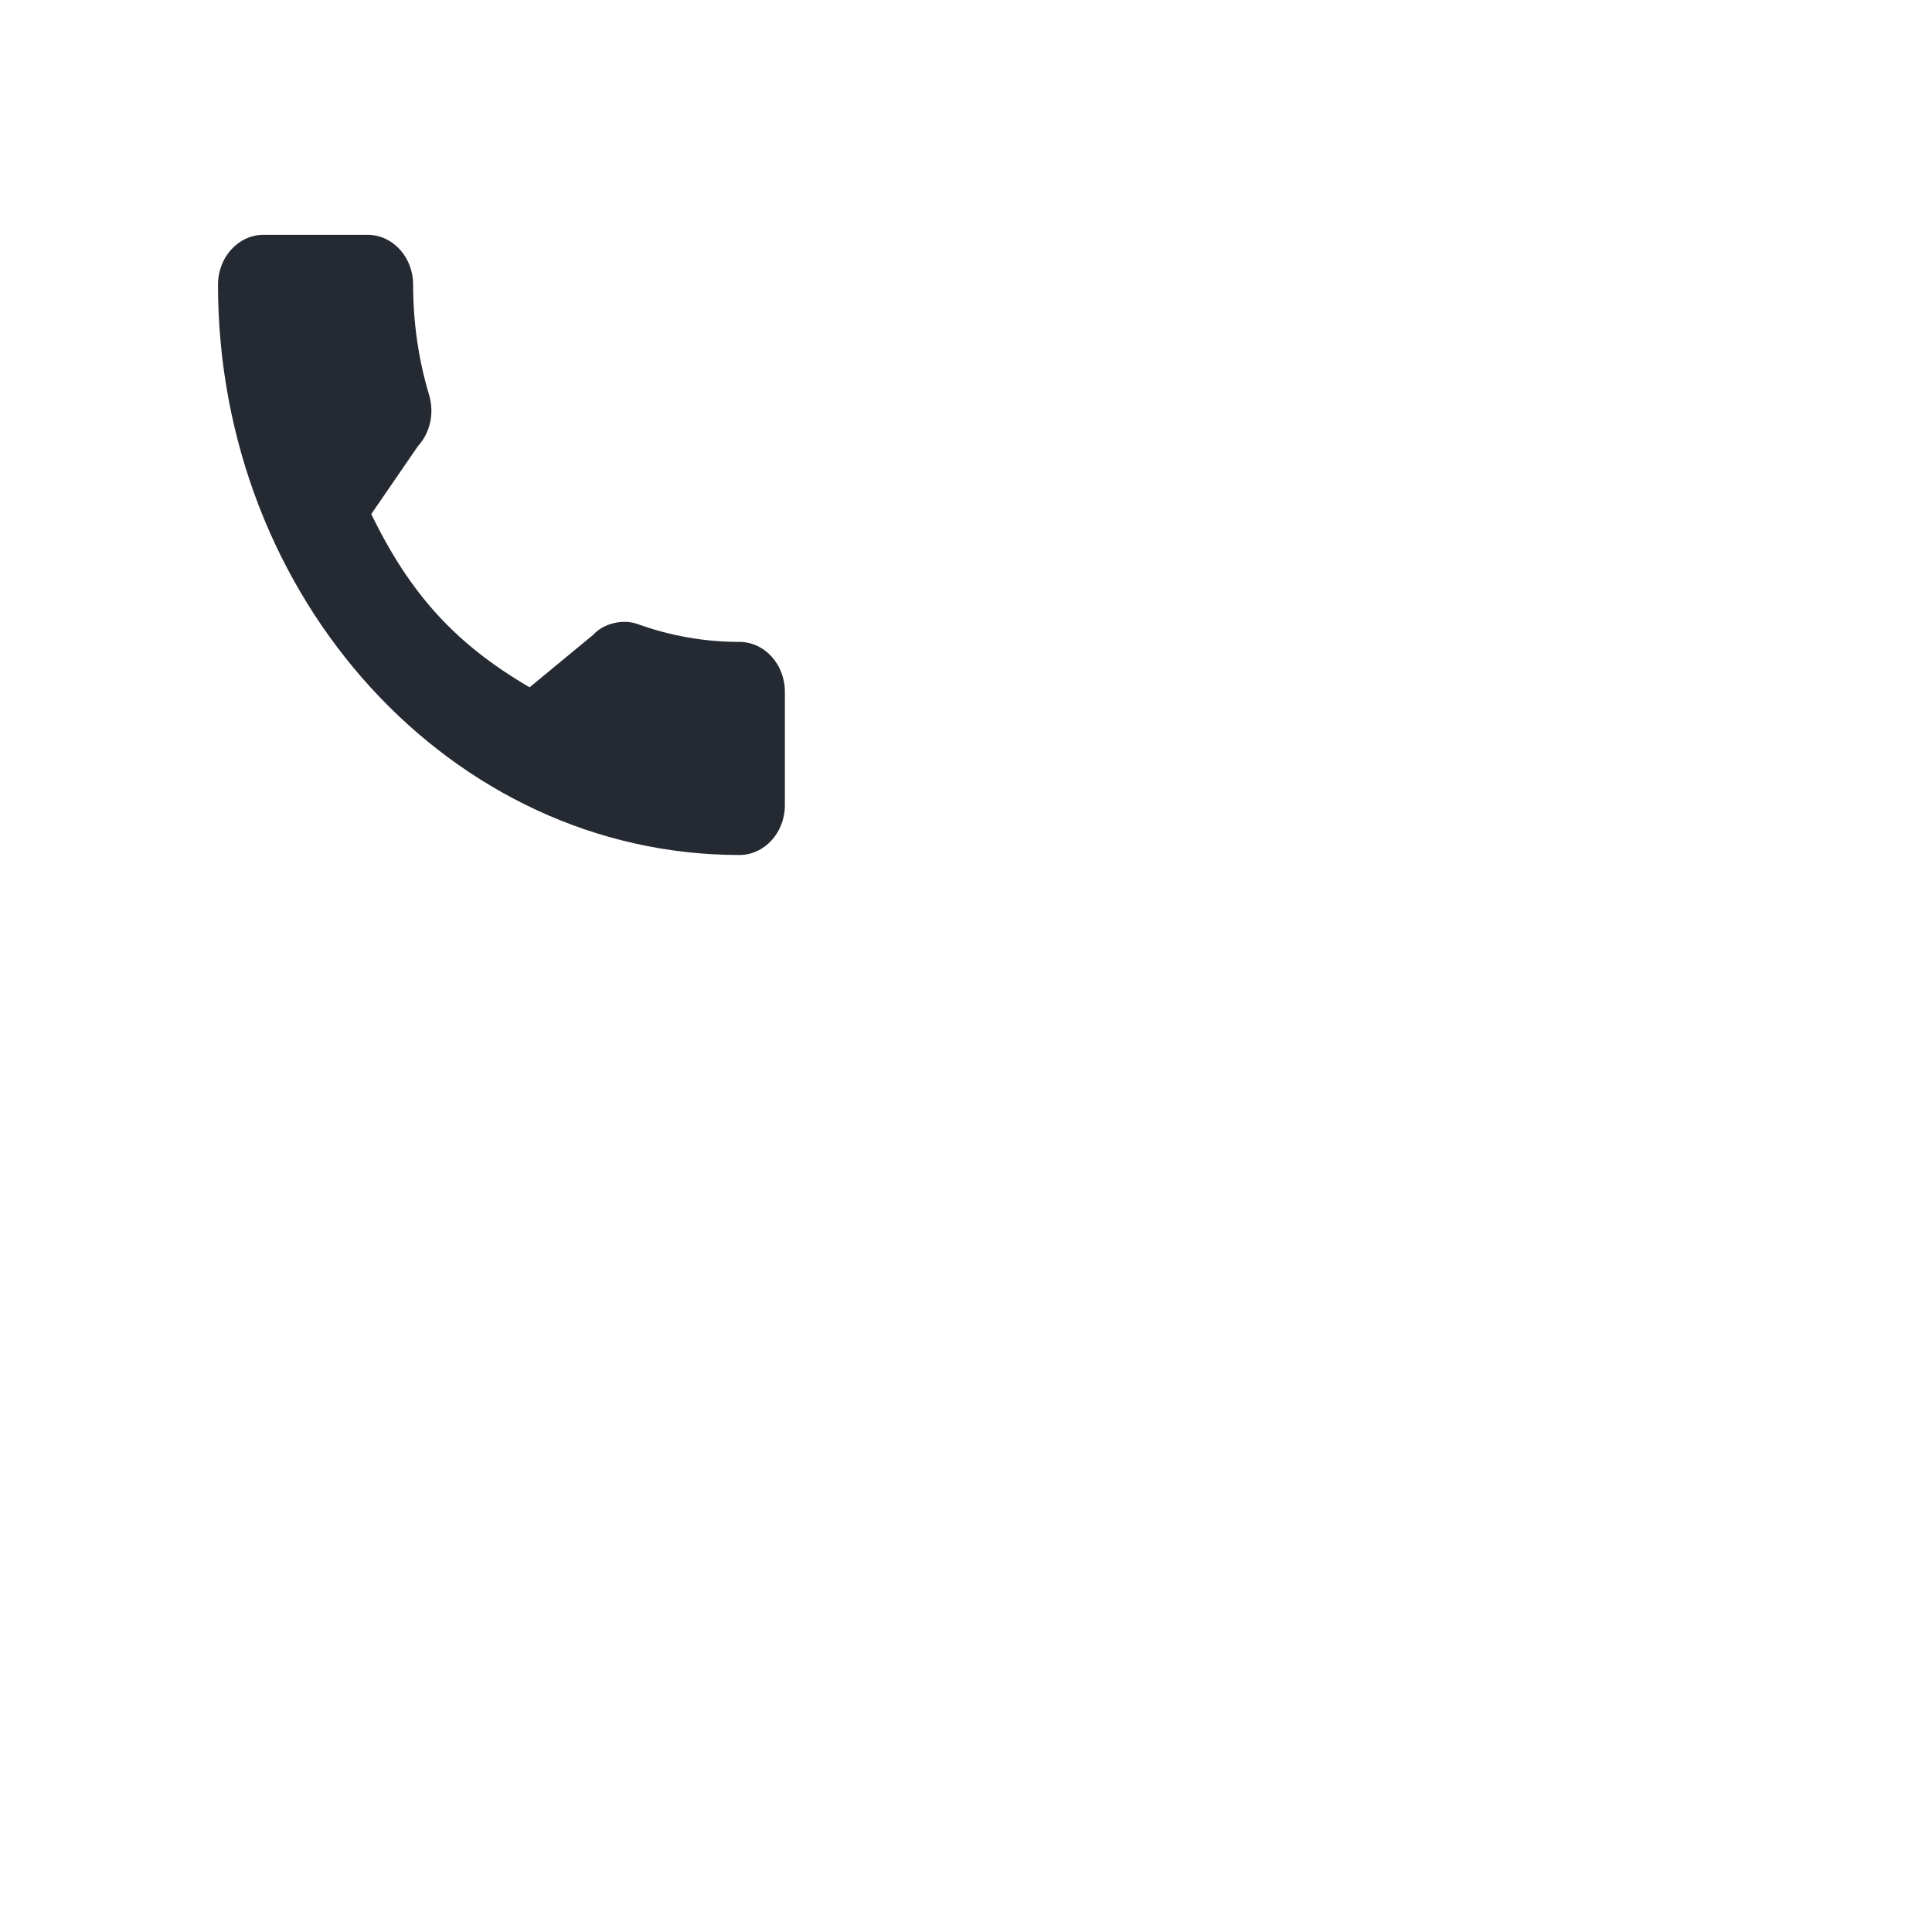
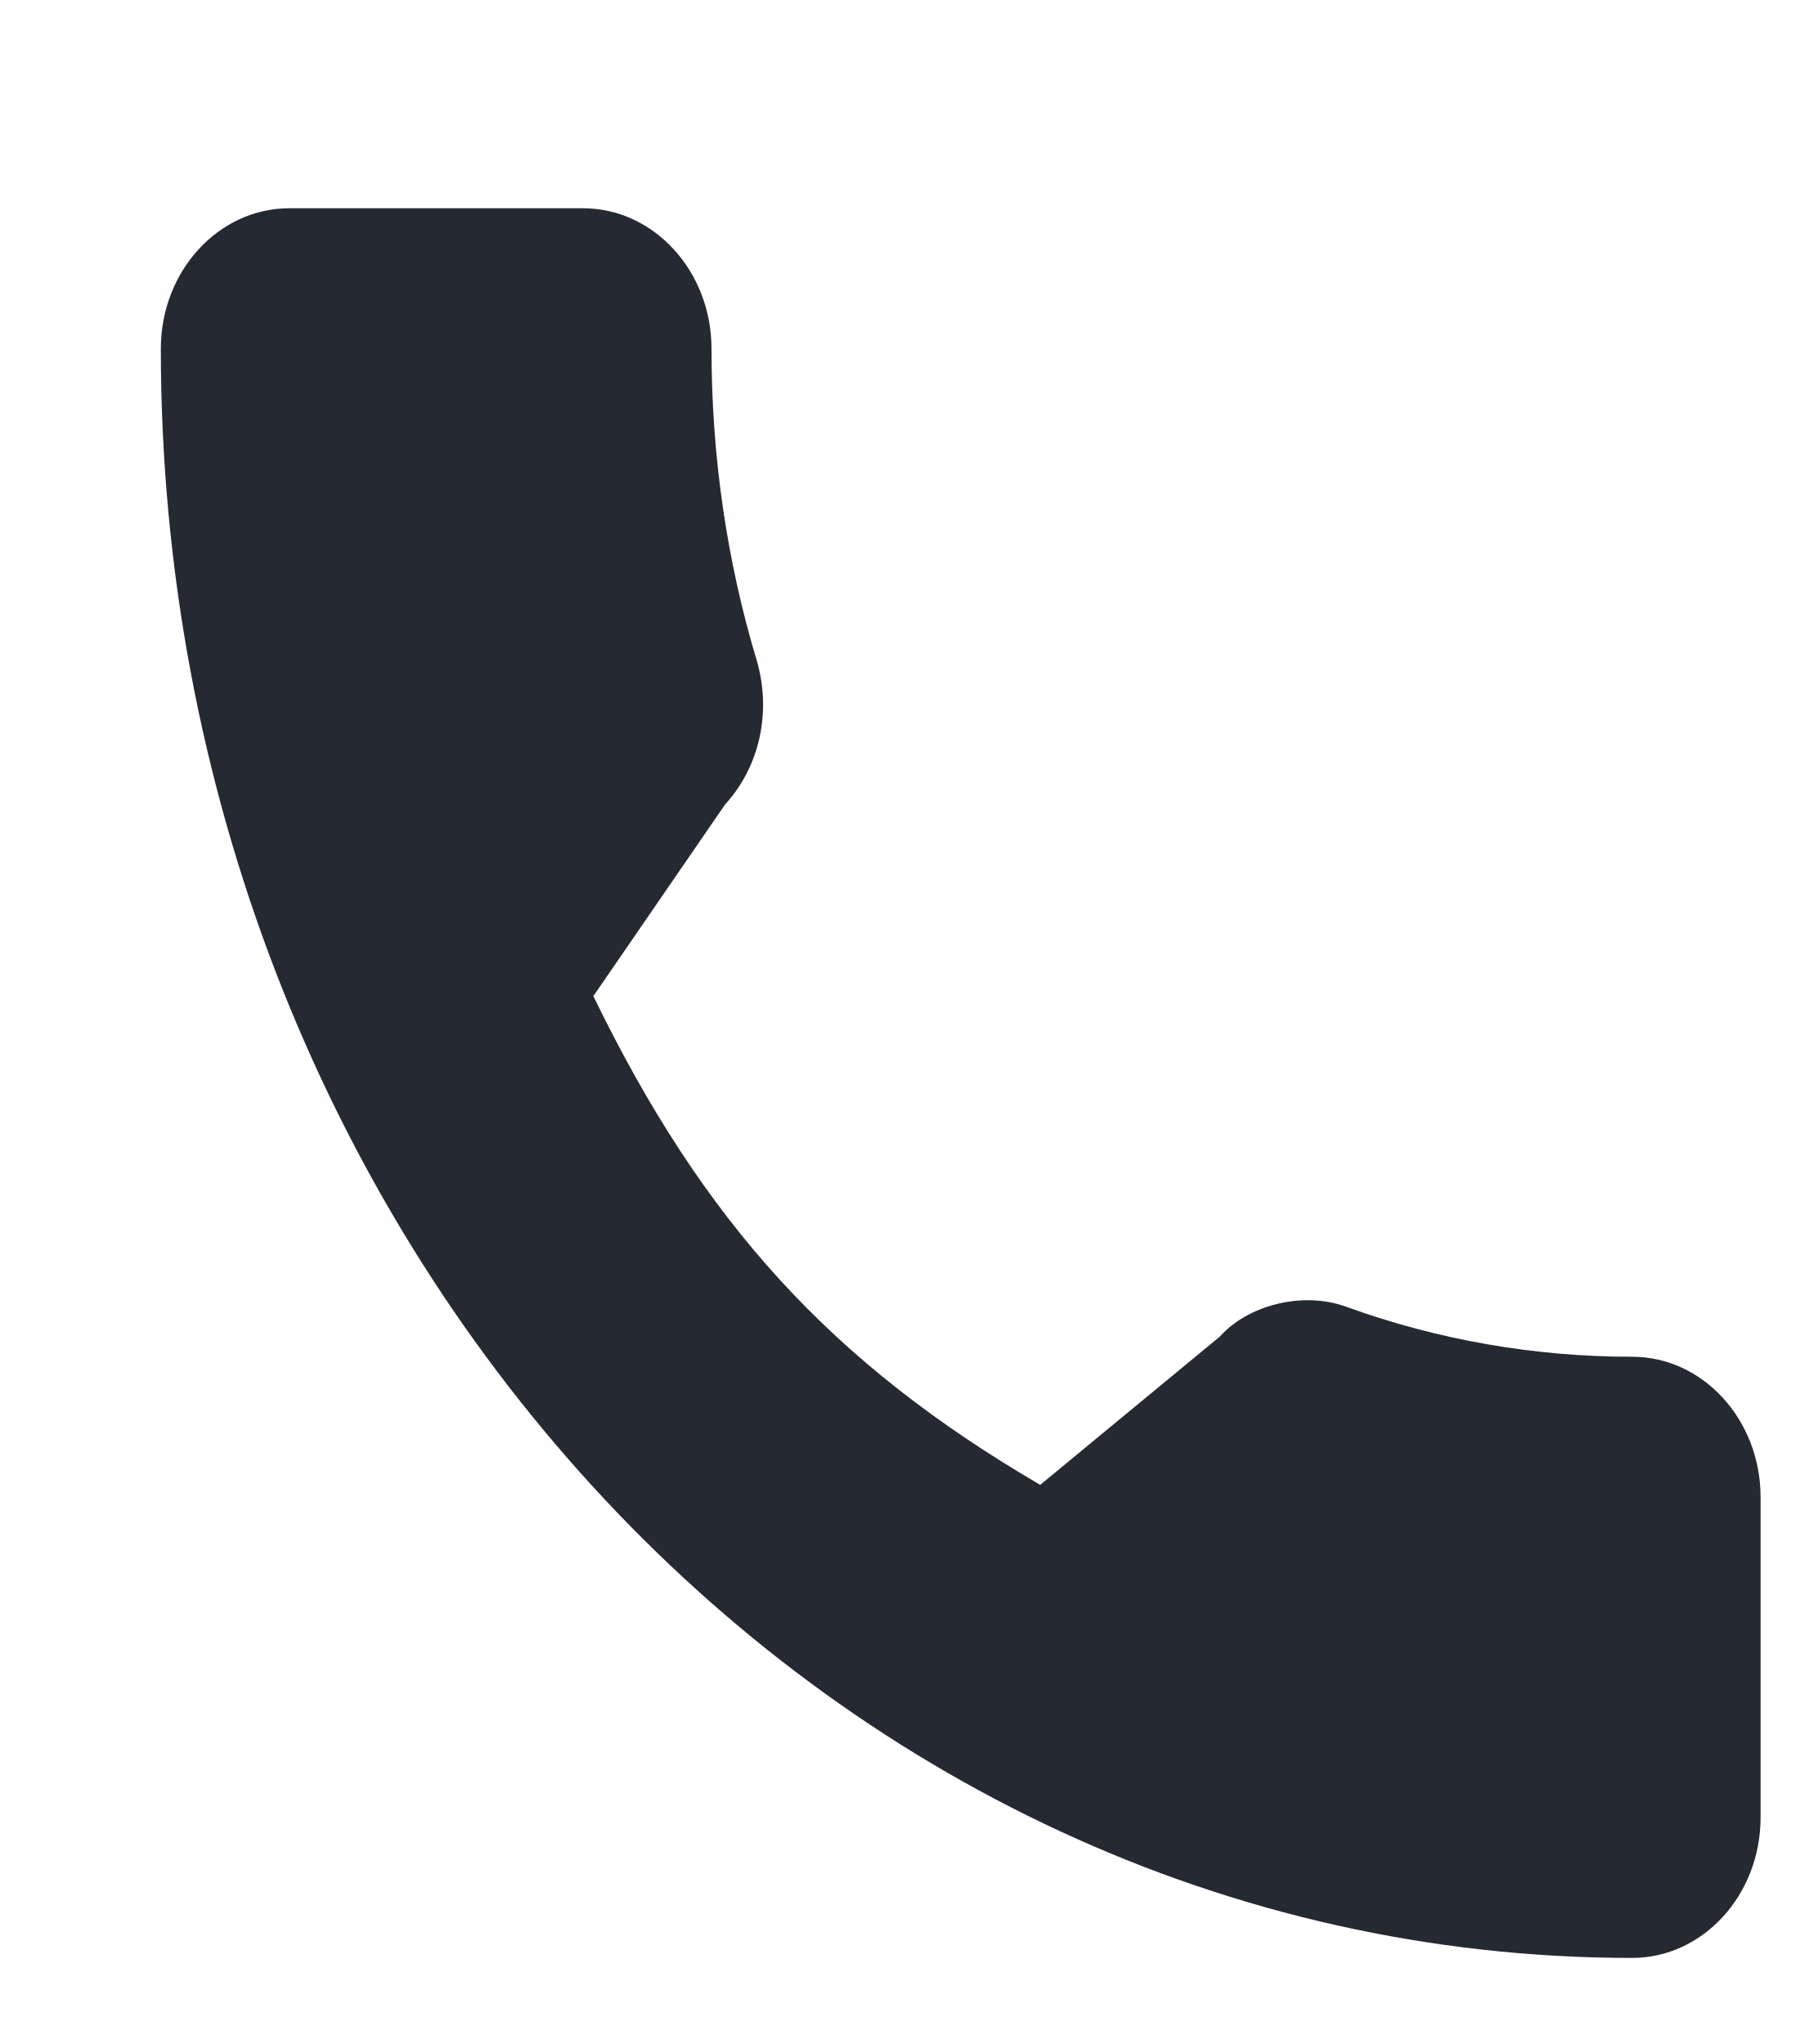
- <svg xmlns="http://www.w3.org/2000/svg" width="24px" height="24px" viewBox="0 0 24 24" version="1.1">
+ <svg xmlns="http://www.w3.org/2000/svg" width="8px" height="9px" viewBox="0 0 8 9" version="1.1">
  <g id="Page-1" stroke="none" stroke-width="1" fill="none" fill-rule="evenodd">
-     <g id="About" transform="translate(-1320, -10)">
+     <g id="About" transform="translate(-1322, -12)">
      <g id="Icon/Phone" transform="translate(1320, 10)">
        <path d="M0,0 L13,0 L13,14 L0,14 L0,0 Z" id="Icon/Phone-(Background)" />
        <path d="M0,0 L24,0 L24,24 L0,24 L0,0 Z" id="Rectangle-552" fill-opacity="0" fill="#C4C4C4" />
        <path d="M7.929,7.755 C7.733,7.682 7.491,7.749 7.371,7.884 L6.579,8.538 C5.661,8.002 5.096,7.383 4.612,6.386 L5.192,5.542 C5.343,5.377 5.397,5.137 5.332,4.911 C5.199,4.47 5.132,4.007 5.132,3.535 C5.132,3.194 4.878,2.917 4.567,2.917 L3.273,2.917 C2.962,2.917 2.708,3.194 2.708,3.535 C2.708,7.442 5.614,10.621 9.185,10.621 C9.496,10.621 9.75,10.344 9.75,10.003 L9.75,8.592 C9.75,8.251 9.496,7.974 9.185,7.974 C8.754,7.974 8.331,7.9 7.929,7.755 Z" id="Phone" fill="#252932" fill-rule="nonzero" />
      </g>
    </g>
  </g>
</svg>
